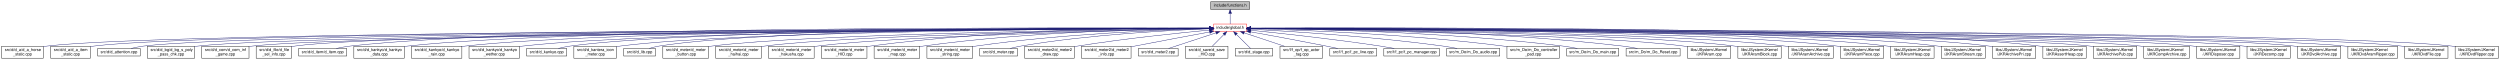
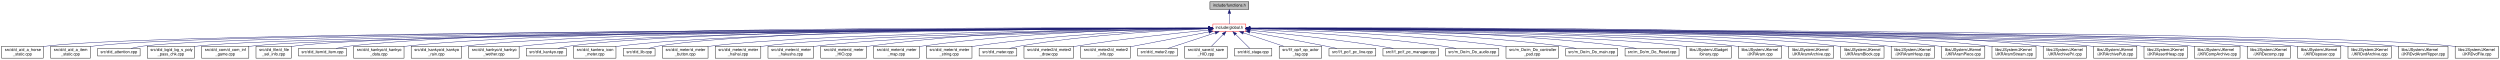
- <svg xmlns="http://www.w3.org/2000/svg" xmlns:xlink="http://www.w3.org/1999/xlink" width="6295pt" height="151pt" viewBox="0.00 0.00 6295.00 151.00">
+ <svg xmlns="http://www.w3.org/2000/svg" xmlns:xlink="http://www.w3.org/1999/xlink" width="6299pt" height="151pt" viewBox="0.00 0.00 6299.00 151.00">
  <g id="graph0" class="graph" transform="scale(1 1) rotate(0) translate(4 147)">
-     <polygon fill="white" stroke="transparent" points="-4,4 -4,-147 6291,-147 6291,4 -4,4" />
+     <polygon fill="white" stroke="transparent" points="-4,4 -4,-147 6295,-147 6295,4 -4,4" />
    <g id="node1" class="node">
      <g id="a_node1">
        <a xlink:title=" ">
          <polygon fill="#bfbfbf" stroke="black" points="3044.5,-123.5 3044.5,-142.5 3142.5,-142.5 3142.5,-123.5 3044.5,-123.5" />
          <text text-anchor="middle" x="3093.5" y="-130.5" font-family="Helvetica,sans-Serif" font-size="10.00">include/functions.h</text>
        </a>
      </g>
    </g>
    <g id="node2" class="node">
      <g id="a_node2">
        <a xlink:href="global_8h.html" target="_top" xlink:title=" ">
          <polygon fill="white" stroke="red" points="3052,-67.5 3052,-86.5 3135,-86.5 3135,-67.5 3052,-67.5" />
          <text text-anchor="middle" x="3093.5" y="-74.5" font-family="Helvetica,sans-Serif" font-size="10.00">include/global.h</text>
        </a>
      </g>
    </g>
    <g id="edge1" class="edge">
      <path fill="none" stroke="midnightblue" d="M3093.5,-112.8C3093.5,-103.91 3093.5,-93.78 3093.5,-86.75" />
      <polygon fill="midnightblue" stroke="midnightblue" points="3090,-113.08 3093.5,-123.08 3097,-113.08 3090,-113.08" />
    </g>
    <g id="node3" class="node">
      <g id="a_node3">
        <a xlink:href="d__a__horse__static_8cpp.html" target="_top" xlink:title=" ">
          <polygon fill="white" stroke="black" points="0,-0.5 0,-30.5 105,-30.5 105,-0.5 0,-0.5" />
          <text text-anchor="start" x="8" y="-18.5" font-family="Helvetica,sans-Serif" font-size="10.00">src/d/d_a/d_a_horse</text>
          <text text-anchor="middle" x="52.5" y="-7.5" font-family="Helvetica,sans-Serif" font-size="10.00">_static.cpp</text>
        </a>
      </g>
    </g>
    <g id="edge2" class="edge">
      <path fill="none" stroke="midnightblue" d="M3041.53,-75.89C2669.36,-74.99 415.78,-68.07 114.5,-31 111.43,-30.62 108.29,-30.15 105.13,-29.62" />
      <polygon fill="midnightblue" stroke="midnightblue" points="3041.73,-79.39 3051.73,-75.91 3041.74,-72.39 3041.73,-79.39" />
    </g>
    <g id="node4" class="node">
      <g id="a_node4">
        <a xlink:href="d__a__item__static_8cpp.html" target="_top" xlink:title=" ">
          <polygon fill="white" stroke="black" points="123.5,-0.5 123.5,-30.5 223.5,-30.5 223.5,-0.5 123.5,-0.5" />
          <text text-anchor="start" x="131.5" y="-18.5" font-family="Helvetica,sans-Serif" font-size="10.00">src/d/d_a/d_a_item</text>
          <text text-anchor="middle" x="173.5" y="-7.5" font-family="Helvetica,sans-Serif" font-size="10.00">_static.cpp</text>
        </a>
      </g>
    </g>
    <g id="edge3" class="edge">
      <path fill="none" stroke="midnightblue" d="M3041.6,-75.89C2678.21,-75.01 521.1,-68.25 232.5,-31 229.57,-30.62 226.58,-30.15 223.57,-29.62" />
      <polygon fill="midnightblue" stroke="midnightblue" points="3041.82,-79.39 3051.83,-75.91 3041.83,-72.39 3041.82,-79.39" />
    </g>
    <g id="node5" class="node">
      <g id="a_node5">
        <a xlink:href="d__attention_8cpp.html" target="_top" xlink:title=" ">
          <polygon fill="white" stroke="black" points="242,-6 242,-25 349,-25 349,-6 242,-6" />
          <text text-anchor="middle" x="295.5" y="-13" font-family="Helvetica,sans-Serif" font-size="10.00">src/d/d_attention.cpp</text>
        </a>
      </g>
    </g>
    <g id="edge4" class="edge">
      <path fill="none" stroke="midnightblue" d="M3041.67,-75.81C2687.75,-74.45 633.1,-65.1 357.5,-31 347.19,-29.72 336.09,-27.43 326.17,-25.04" />
      <polygon fill="midnightblue" stroke="midnightblue" points="3041.86,-79.31 3051.88,-75.85 3041.89,-72.31 3041.86,-79.31" />
    </g>
    <g id="node6" class="node">
      <g id="a_node6">
        <a xlink:href="d__bg__s__poly__pass__chk_8cpp.html" target="_top" xlink:title=" ">
          <polygon fill="white" stroke="black" points="367,-0.5 367,-30.5 486,-30.5 486,-0.5 367,-0.5" />
          <text text-anchor="start" x="375" y="-18.5" font-family="Helvetica,sans-Serif" font-size="10.00">src/d/d_bg/d_bg_s_poly</text>
          <text text-anchor="middle" x="426.5" y="-7.5" font-family="Helvetica,sans-Serif" font-size="10.00">_pass_chk.cpp</text>
        </a>
      </g>
    </g>
    <g id="edge5" class="edge">
      <path fill="none" stroke="midnightblue" d="M3041.59,-75.7C2697.88,-73.66 755.91,-60.85 494.5,-31 491.74,-30.69 488.93,-30.31 486.1,-29.89" />
      <polygon fill="midnightblue" stroke="midnightblue" points="3041.73,-79.2 3051.75,-75.76 3041.77,-72.2 3041.73,-79.2" />
    </g>
    <g id="node7" class="node">
      <g id="a_node7">
        <a xlink:href="d__com__inf__game_8cpp.html" target="_top" xlink:title=" ">
          <polygon fill="white" stroke="black" points="504,-0.5 504,-30.5 623,-30.5 623,-0.5 504,-0.5" />
          <text text-anchor="start" x="512" y="-18.5" font-family="Helvetica,sans-Serif" font-size="10.00">src/d/d_com/d_com_inf</text>
          <text text-anchor="middle" x="563.5" y="-7.5" font-family="Helvetica,sans-Serif" font-size="10.00">_game.cpp</text>
        </a>
      </g>
    </g>
    <g id="edge6" class="edge">
      <path fill="none" stroke="midnightblue" d="M3041.21,-75.65C2707.18,-73.31 878.34,-59.31 631.5,-31 628.74,-30.68 625.93,-30.31 623.1,-29.88" />
      <polygon fill="midnightblue" stroke="midnightblue" points="3041.53,-79.15 3051.55,-75.72 3041.58,-72.15 3041.53,-79.15" />
    </g>
    <g id="node8" class="node">
      <g id="a_node8">
        <a xlink:href="d__file__sel__info_8cpp.html" target="_top" xlink:title=" ">
          <polygon fill="white" stroke="black" points="641,-0.5 641,-30.5 730,-30.5 730,-0.5 641,-0.5" />
          <text text-anchor="start" x="649" y="-18.5" font-family="Helvetica,sans-Serif" font-size="10.00">src/d/d_file/d_file</text>
          <text text-anchor="middle" x="685.5" y="-7.5" font-family="Helvetica,sans-Serif" font-size="10.00">_sel_info.cpp</text>
        </a>
      </g>
    </g>
    <g id="edge7" class="edge">
      <path fill="none" stroke="midnightblue" d="M3041.91,-75.78C2718.22,-74.31 973.36,-64.83 738.5,-31 735.76,-30.61 732.96,-30.11 730.15,-29.55" />
      <polygon fill="midnightblue" stroke="midnightblue" points="3041.94,-79.28 3051.95,-75.83 3041.97,-72.28 3041.94,-79.28" />
    </g>
    <g id="node9" class="node">
      <g id="a_node9">
        <a xlink:href="d__item_8cpp.html" target="_top" xlink:title=" ">
          <polygon fill="white" stroke="black" points="748,-6 748,-25 869,-25 869,-6 748,-6" />
          <text text-anchor="middle" x="808.5" y="-13" font-family="Helvetica,sans-Serif" font-size="10.00">src/d/d_item/d_item.cpp</text>
        </a>
      </g>
    </g>
    <g id="edge8" class="edge">
      <path fill="none" stroke="midnightblue" d="M3041.43,-76.26C2749.77,-77.54 1316.28,-81.11 877.5,-31 866.07,-29.69 853.73,-27.39 842.69,-25" />
      <polygon fill="midnightblue" stroke="midnightblue" points="3041.73,-79.76 3051.71,-76.22 3041.7,-72.76 3041.73,-79.76" />
    </g>
    <g id="node10" class="node">
      <g id="a_node10">
        <a xlink:href="d__kankyo__data_8cpp.html" target="_top" xlink:title=" ">
          <polygon fill="white" stroke="black" points="887,-0.5 887,-30.5 1014,-30.5 1014,-0.5 887,-0.5" />
          <text text-anchor="start" x="895" y="-18.5" font-family="Helvetica,sans-Serif" font-size="10.00">src/d/d_kankyo/d_kankyo</text>
          <text text-anchor="middle" x="950.5" y="-7.5" font-family="Helvetica,sans-Serif" font-size="10.00">_data.cpp</text>
        </a>
      </g>
    </g>
    <g id="edge9" class="edge">
      <path fill="none" stroke="midnightblue" d="M3041.3,-76.12C2760.91,-76.56 1431,-76.21 1022.5,-31 1019.71,-30.69 1016.87,-30.33 1014.01,-29.92" />
      <polygon fill="midnightblue" stroke="midnightblue" points="3041.6,-79.62 3051.59,-76.1 3041.59,-72.62 3041.6,-79.62" />
    </g>
    <g id="node11" class="node">
      <g id="a_node11">
        <a xlink:href="d__kankyo__rain_8cpp.html" target="_top" xlink:title=" ">
          <polygon fill="white" stroke="black" points="1032,-0.5 1032,-30.5 1159,-30.5 1159,-0.5 1032,-0.5" />
          <text text-anchor="start" x="1040" y="-18.5" font-family="Helvetica,sans-Serif" font-size="10.00">src/d/d_kankyo/d_kankyo</text>
          <text text-anchor="middle" x="1095.5" y="-7.5" font-family="Helvetica,sans-Serif" font-size="10.00">_rain.cpp</text>
        </a>
      </g>
    </g>
    <g id="edge10" class="edge">
      <path fill="none" stroke="midnightblue" d="M3041.56,-76.02C2773.64,-75.93 1545.75,-73.18 1167.5,-31 1164.71,-30.69 1161.87,-30.32 1159.01,-29.92" />
      <polygon fill="midnightblue" stroke="midnightblue" points="3041.78,-79.52 3051.78,-76.02 3041.78,-72.52 3041.78,-79.52" />
    </g>
    <g id="node12" class="node">
      <g id="a_node12">
        <a xlink:href="d__kankyo__wether_8cpp.html" target="_top" xlink:title=" ">
          <polygon fill="white" stroke="black" points="1177,-0.5 1177,-30.5 1304,-30.5 1304,-0.5 1177,-0.5" />
          <text text-anchor="start" x="1185" y="-18.5" font-family="Helvetica,sans-Serif" font-size="10.00">src/d/d_kankyo/d_kankyo</text>
          <text text-anchor="middle" x="1240.5" y="-7.5" font-family="Helvetica,sans-Serif" font-size="10.00">_wether.cpp</text>
        </a>
      </g>
    </g>
    <g id="edge11" class="edge">
      <path fill="none" stroke="midnightblue" d="M3041.82,-75.9C2786.77,-75.25 1660.57,-70.15 1312.5,-31 1309.71,-30.69 1306.87,-30.32 1304.01,-29.91" />
      <polygon fill="midnightblue" stroke="midnightblue" points="3041.91,-79.4 3051.92,-75.93 3041.93,-72.4 3041.91,-79.4" />
    </g>
    <g id="node13" class="node">
      <g id="a_node13">
        <a xlink:href="d__kankyo_8cpp.html" target="_top" xlink:title=" ">
          <polygon fill="white" stroke="black" points="1322,-6 1322,-25 1423,-25 1423,-6 1322,-6" />
          <text text-anchor="middle" x="1372.5" y="-13" font-family="Helvetica,sans-Serif" font-size="10.00">src/d/d_kankyo.cpp</text>
        </a>
      </g>
    </g>
    <g id="edge12" class="edge">
      <path fill="none" stroke="midnightblue" d="M3041.72,-76.09C2796.88,-76.28 1753.87,-74.47 1431.5,-31 1421.78,-29.69 1411.33,-27.42 1401.97,-25.06" />
      <polygon fill="midnightblue" stroke="midnightblue" points="3041.77,-79.59 3051.77,-76.08 3041.76,-72.59 3041.77,-79.59" />
    </g>
    <g id="node14" class="node">
      <g id="a_node14">
        <a xlink:href="d__kantera__icon__meter_8cpp.html" target="_top" xlink:title=" ">
          <polygon fill="white" stroke="black" points="1441,-0.5 1441,-30.5 1548,-30.5 1548,-0.5 1441,-0.5" />
          <text text-anchor="start" x="1449" y="-18.5" font-family="Helvetica,sans-Serif" font-size="10.00">src/d/d_kantera_icon</text>
          <text text-anchor="middle" x="1494.5" y="-7.5" font-family="Helvetica,sans-Serif" font-size="10.00">_meter.cpp</text>
        </a>
      </g>
    </g>
    <g id="edge13" class="edge">
      <path fill="none" stroke="midnightblue" d="M3041.57,-75.85C2808.07,-74.97 1853.93,-69.08 1557.5,-31 1554.49,-30.61 1551.42,-30.15 1548.33,-29.62" />
      <polygon fill="midnightblue" stroke="midnightblue" points="3041.81,-79.35 3051.82,-75.89 3041.83,-72.35 3041.81,-79.35" />
    </g>
    <g id="node15" class="node">
      <g id="a_node15">
        <a xlink:href="d__lib_8cpp.html" target="_top" xlink:title=" ">
          <polygon fill="white" stroke="black" points="1566.5,-6 1566.5,-25 1646.5,-25 1646.5,-6 1566.5,-6" />
          <text text-anchor="middle" x="1606.5" y="-13" font-family="Helvetica,sans-Serif" font-size="10.00">src/d/d_lib.cpp</text>
        </a>
      </g>
    </g>
    <g id="edge14" class="edge">
      <path fill="none" stroke="midnightblue" d="M3041.56,-76.15C2817.24,-76.55 1930.42,-75.22 1655.5,-31 1647.35,-29.69 1638.66,-27.42 1630.89,-25.06" />
      <polygon fill="midnightblue" stroke="midnightblue" points="3041.75,-79.65 3051.74,-76.13 3041.73,-72.65 3041.75,-79.65" />
    </g>
    <g id="node16" class="node">
      <g id="a_node16">
        <a xlink:href="d__meter__button_8cpp.html" target="_top" xlink:title=" ">
          <polygon fill="white" stroke="black" points="1665,-0.5 1665,-30.5 1780,-30.5 1780,-0.5 1665,-0.5" />
          <text text-anchor="start" x="1673" y="-18.5" font-family="Helvetica,sans-Serif" font-size="10.00">src/d/d_meter/d_meter</text>
          <text text-anchor="middle" x="1722.5" y="-7.5" font-family="Helvetica,sans-Serif" font-size="10.00">_button.cpp</text>
        </a>
      </g>
    </g>
    <g id="edge15" class="edge">
      <path fill="none" stroke="midnightblue" d="M3041.69,-75.47C2830.91,-73.13 2037.33,-62.36 1788.5,-31 1785.82,-30.66 1783.09,-30.27 1780.34,-29.83" />
      <polygon fill="midnightblue" stroke="midnightblue" points="3041.82,-78.97 3051.86,-75.58 3041.9,-71.97 3041.82,-78.97" />
    </g>
    <g id="node17" class="node">
      <g id="a_node17">
        <a xlink:href="d__meter__haihai_8cpp.html" target="_top" xlink:title=" ">
          <polygon fill="white" stroke="black" points="1798,-0.5 1798,-30.5 1913,-30.5 1913,-0.5 1798,-0.5" />
          <text text-anchor="start" x="1806" y="-18.5" font-family="Helvetica,sans-Serif" font-size="10.00">src/d/d_meter/d_meter</text>
          <text text-anchor="middle" x="1855.5" y="-7.5" font-family="Helvetica,sans-Serif" font-size="10.00">_haihai.cpp</text>
        </a>
      </g>
    </g>
    <g id="edge16" class="edge">
      <path fill="none" stroke="midnightblue" d="M3041.87,-75.24C2845.21,-72.15 2142.99,-59.35 1921.5,-31 1918.82,-30.66 1916.1,-30.26 1913.35,-29.82" />
      <polygon fill="midnightblue" stroke="midnightblue" points="3041.88,-78.74 3051.93,-75.4 3041.99,-71.74 3041.88,-78.74" />
    </g>
    <g id="node18" class="node">
      <g id="a_node18">
        <a xlink:href="d__meter__hakusha_8cpp.html" target="_top" xlink:title=" ">
          <polygon fill="white" stroke="black" points="1931,-0.5 1931,-30.5 2046,-30.5 2046,-0.5 1931,-0.5" />
          <text text-anchor="start" x="1939" y="-18.5" font-family="Helvetica,sans-Serif" font-size="10.00">src/d/d_meter/d_meter</text>
          <text text-anchor="middle" x="1988.5" y="-7.5" font-family="Helvetica,sans-Serif" font-size="10.00">_hakusha.cpp</text>
        </a>
      </g>
    </g>
    <g id="edge17" class="edge">
      <path fill="none" stroke="midnightblue" d="M3041.81,-74.95C2859.75,-71.05 2248.67,-56.34 2054.5,-31 2051.82,-30.65 2049.1,-30.25 2046.35,-29.8" />
      <polygon fill="midnightblue" stroke="midnightblue" points="3041.85,-78.45 3051.93,-75.16 3042,-71.45 3041.85,-78.45" />
    </g>
    <g id="node19" class="node">
      <g id="a_node19">
        <a xlink:href="d__meter__HIO_8cpp.html" target="_top" xlink:title=" ">
          <polygon fill="white" stroke="black" points="2064,-0.5 2064,-30.5 2179,-30.5 2179,-0.5 2064,-0.5" />
          <text text-anchor="start" x="2072" y="-18.5" font-family="Helvetica,sans-Serif" font-size="10.00">src/d/d_meter/d_meter</text>
          <text text-anchor="middle" x="2121.5" y="-7.5" font-family="Helvetica,sans-Serif" font-size="10.00">_HIO.cpp</text>
        </a>
      </g>
    </g>
    <g id="edge18" class="edge">
      <path fill="none" stroke="midnightblue" d="M3041.37,-76.44C2902.11,-76.95 2510.02,-74.13 2187.5,-31 2184.83,-30.64 2182.1,-30.23 2179.35,-29.78" />
      <polygon fill="midnightblue" stroke="midnightblue" points="3041.75,-79.94 3051.74,-76.39 3041.72,-72.94 3041.75,-79.94" />
    </g>
    <g id="node20" class="node">
      <g id="a_node20">
        <a xlink:href="d__meter__map_8cpp.html" target="_top" xlink:title=" ">
          <polygon fill="white" stroke="black" points="2197,-0.5 2197,-30.5 2312,-30.5 2312,-0.5 2197,-0.5" />
          <text text-anchor="start" x="2205" y="-18.5" font-family="Helvetica,sans-Serif" font-size="10.00">src/d/d_meter/d_meter</text>
          <text text-anchor="middle" x="2254.5" y="-7.5" font-family="Helvetica,sans-Serif" font-size="10.00">_map.cpp</text>
        </a>
      </g>
    </g>
    <g id="edge19" class="edge">
      <path fill="none" stroke="midnightblue" d="M3041.76,-75.8C2917.06,-74.72 2590.23,-68.24 2320.5,-31 2317.83,-30.63 2315.1,-30.21 2312.35,-29.75" />
      <polygon fill="midnightblue" stroke="midnightblue" points="3041.77,-79.3 3051.8,-75.88 3041.82,-72.3 3041.77,-79.3" />
    </g>
    <g id="node21" class="node">
      <g id="a_node21">
        <a xlink:href="d__meter__string_8cpp.html" target="_top" xlink:title=" ">
          <polygon fill="white" stroke="black" points="2330,-0.5 2330,-30.5 2445,-30.5 2445,-0.5 2330,-0.5" />
          <text text-anchor="start" x="2338" y="-18.5" font-family="Helvetica,sans-Serif" font-size="10.00">src/d/d_meter/d_meter</text>
          <text text-anchor="middle" x="2387.5" y="-7.5" font-family="Helvetica,sans-Serif" font-size="10.00">_string.cpp</text>
        </a>
      </g>
    </g>
    <g id="edge20" class="edge">
      <path fill="none" stroke="midnightblue" d="M3041.63,-74.92C2932.33,-72.08 2670.57,-62.31 2453.5,-31 2450.71,-30.6 2447.87,-30.14 2445,-29.65" />
      <polygon fill="midnightblue" stroke="midnightblue" points="3041.63,-78.42 3051.72,-75.17 3041.81,-71.42 3041.63,-78.42" />
    </g>
    <g id="node22" class="node">
      <g id="a_node22">
        <a xlink:href="d__meter_8cpp.html" target="_top" xlink:title=" ">
          <polygon fill="white" stroke="black" points="2463,-6 2463,-25 2558,-25 2558,-6 2463,-6" />
          <text text-anchor="middle" x="2510.5" y="-13" font-family="Helvetica,sans-Serif" font-size="10.00">src/d/d_meter.cpp</text>
        </a>
      </g>
    </g>
    <g id="edge21" class="edge">
      <path fill="none" stroke="midnightblue" d="M3041.68,-74.46C2946.79,-71.01 2739.02,-60.49 2566.5,-31 2557.69,-29.49 2548.24,-27.28 2539.65,-25.04" />
      <polygon fill="midnightblue" stroke="midnightblue" points="3041.75,-77.97 3051.86,-74.82 3041.99,-70.97 3041.75,-77.97" />
    </g>
    <g id="node23" class="node">
      <g id="a_node23">
        <a xlink:href="d__meter2__draw_8cpp.html" target="_top" xlink:title=" ">
          <polygon fill="white" stroke="black" points="2576,-0.5 2576,-30.5 2701,-30.5 2701,-0.5 2576,-0.5" />
          <text text-anchor="start" x="2584" y="-18.5" font-family="Helvetica,sans-Serif" font-size="10.00">src/d/d_meter2/d_meter2</text>
          <text text-anchor="middle" x="2638.5" y="-7.5" font-family="Helvetica,sans-Serif" font-size="10.00">_draw.cpp</text>
        </a>
      </g>
    </g>
    <g id="edge22" class="edge">
      <path fill="none" stroke="midnightblue" d="M3041.88,-71.35C2967.98,-64.38 2827.87,-49.99 2709.5,-31 2706.77,-30.56 2703.98,-30.09 2701.17,-29.6" />
      <polygon fill="midnightblue" stroke="midnightblue" points="3041.58,-74.84 3051.86,-72.29 3042.23,-67.87 3041.58,-74.84" />
    </g>
    <g id="node24" class="node">
      <g id="a_node24">
        <a xlink:href="d__meter2__info_8cpp.html" target="_top" xlink:title=" ">
          <polygon fill="white" stroke="black" points="2719,-0.5 2719,-30.5 2844,-30.5 2844,-0.5 2719,-0.5" />
          <text text-anchor="start" x="2727" y="-18.5" font-family="Helvetica,sans-Serif" font-size="10.00">src/d/d_meter2/d_meter2</text>
          <text text-anchor="middle" x="2781.5" y="-7.5" font-family="Helvetica,sans-Serif" font-size="10.00">_info.cpp</text>
        </a>
      </g>
    </g>
    <g id="edge23" class="edge">
      <path fill="none" stroke="midnightblue" d="M3041.88,-66.53C2993.25,-57.56 2918.38,-43.61 2853.5,-31 2850.5,-30.42 2847.42,-29.81 2844.32,-29.2" />
      <polygon fill="midnightblue" stroke="midnightblue" points="3041.38,-69.99 3051.84,-68.36 3042.65,-63.11 3041.38,-69.99" />
    </g>
    <g id="node25" class="node">
      <g id="a_node25">
        <a xlink:href="d__meter2_8cpp.html" target="_top" xlink:title=" ">
          <polygon fill="white" stroke="black" points="2862.5,-6 2862.5,-25 2962.5,-25 2962.5,-6 2862.5,-6" />
          <text text-anchor="middle" x="2912.5" y="-13" font-family="Helvetica,sans-Serif" font-size="10.00">src/d/d_meter2.cpp</text>
        </a>
      </g>
    </g>
    <g id="edge24" class="edge">
      <path fill="none" stroke="midnightblue" d="M3057.7,-64.23C3022.52,-52.67 2969.68,-35.3 2938.38,-25.01" />
      <polygon fill="midnightblue" stroke="midnightblue" points="3056.97,-67.68 3067.57,-67.48 3059.16,-61.03 3056.97,-67.68" />
    </g>
    <g id="node26" class="node">
      <g id="a_node26">
        <a xlink:href="d__save__HIO_8cpp.html" target="_top" xlink:title=" ">
          <polygon fill="white" stroke="black" points="2981,-0.5 2981,-30.5 3088,-30.5 3088,-0.5 2981,-0.5" />
          <text text-anchor="start" x="2989" y="-18.5" font-family="Helvetica,sans-Serif" font-size="10.00">src/d/d_save/d_save</text>
          <text text-anchor="middle" x="3034.5" y="-7.5" font-family="Helvetica,sans-Serif" font-size="10.00">_HIO.cpp</text>
        </a>
      </g>
    </g>
    <g id="edge25" class="edge">
      <path fill="none" stroke="midnightblue" d="M3078,-60.37C3068.82,-51.11 3057.29,-39.48 3048.41,-30.52" />
      <polygon fill="midnightblue" stroke="midnightblue" points="3075.52,-62.84 3085.05,-67.48 3080.49,-57.91 3075.52,-62.84" />
    </g>
    <g id="node27" class="node">
      <g id="a_node27">
        <a xlink:href="d__stage_8cpp.html" target="_top" xlink:title=" ">
          <polygon fill="white" stroke="black" points="3106.5,-6 3106.5,-25 3200.5,-25 3200.5,-6 3106.5,-6" />
          <text text-anchor="middle" x="3153.5" y="-13" font-family="Helvetica,sans-Serif" font-size="10.00">src/d/d_stage.cpp</text>
        </a>
      </g>
    </g>
    <g id="edge26" class="edge">
      <path fill="none" stroke="midnightblue" d="M3109.31,-60.32C3120.71,-49.02 3135.66,-34.19 3144.92,-25.01" />
      <polygon fill="midnightblue" stroke="midnightblue" points="3106.73,-57.95 3102.1,-67.48 3111.66,-62.92 3106.73,-57.95" />
    </g>
    <g id="node28" class="node">
      <g id="a_node28">
        <a xlink:href="f__op__actor__tag_8cpp.html" target="_top" xlink:title=" ">
          <polygon fill="white" stroke="black" points="3219,-0.5 3219,-30.5 3326,-30.5 3326,-0.5 3219,-0.5" />
          <text text-anchor="start" x="3227" y="-18.5" font-family="Helvetica,sans-Serif" font-size="10.00">src/f/f_op/f_op_actor</text>
          <text text-anchor="middle" x="3272.5" y="-7.5" font-family="Helvetica,sans-Serif" font-size="10.00">_tag.cpp</text>
        </a>
      </g>
    </g>
    <g id="edge27" class="edge">
      <path fill="none" stroke="midnightblue" d="M3128.91,-64.23C3158.06,-54.54 3199.45,-40.78 3230.31,-30.52" />
      <polygon fill="midnightblue" stroke="midnightblue" points="3127.53,-61 3119.15,-67.48 3129.74,-67.64 3127.53,-61" />
    </g>
    <g id="node29" class="node">
      <g id="a_node29">
        <a xlink:href="f__pc__line_8cpp.html" target="_top" xlink:title=" ">
          <polygon fill="white" stroke="black" points="3344.5,-6 3344.5,-25 3462.5,-25 3462.5,-6 3344.5,-6" />
          <text text-anchor="middle" x="3403.5" y="-13" font-family="Helvetica,sans-Serif" font-size="10.00">src/f/f_pc/f_pc_line.cpp</text>
        </a>
      </g>
    </g>
    <g id="edge28" class="edge">
      <path fill="none" stroke="midnightblue" d="M3145.15,-66.8C3194.2,-57.97 3269.97,-44.08 3335.5,-31 3344.85,-29.13 3354.91,-27.04 3364.34,-25.03" />
      <polygon fill="midnightblue" stroke="midnightblue" points="3144.32,-63.39 3135.1,-68.61 3145.56,-70.28 3144.32,-63.39" />
    </g>
    <g id="node30" class="node">
      <g id="a_node30">
        <a xlink:href="f__pc__manager_8cpp.html" target="_top" xlink:title=" ">
          <polygon fill="white" stroke="black" points="3480.5,-6 3480.5,-25 3620.5,-25 3620.5,-6 3480.5,-6" />
          <text text-anchor="middle" x="3550.5" y="-13" font-family="Helvetica,sans-Serif" font-size="10.00">src/f/f_pc/f_pc_manager.cpp</text>
        </a>
      </g>
    </g>
    <g id="edge29" class="edge">
      <path fill="none" stroke="midnightblue" d="M3145.29,-70.88C3218.25,-63.43 3355.34,-48.56 3471.5,-31 3482.94,-29.27 3495.27,-27.14 3506.71,-25.05" />
      <polygon fill="midnightblue" stroke="midnightblue" points="3144.6,-67.43 3135.01,-71.92 3145.31,-74.4 3144.6,-67.43" />
    </g>
    <g id="node31" class="node">
      <g id="a_node31">
        <a xlink:href="m__Do__audio_8cpp.html" target="_top" xlink:title=" ">
          <polygon fill="white" stroke="black" points="3638.5,-6 3638.5,-25 3772.5,-25 3772.5,-6 3638.5,-6" />
          <text text-anchor="middle" x="3705.5" y="-13" font-family="Helvetica,sans-Serif" font-size="10.00">src/m_Do/m_Do_audio.cpp</text>
        </a>
      </g>
    </g>
    <g id="edge30" class="edge">
      <path fill="none" stroke="midnightblue" d="M3145.02,-73.47C3240.78,-68.38 3452.53,-55.24 3629.5,-31 3641.08,-29.41 3653.56,-27.23 3665,-25.04" />
      <polygon fill="midnightblue" stroke="midnightblue" points="3144.82,-69.98 3135.02,-74 3145.19,-76.97 3144.82,-69.98" />
    </g>
    <g id="node32" class="node">
      <g id="a_node32">
        <a xlink:href="m__Do__controller__pad_8cpp.html" target="_top" xlink:title=" ">
          <polygon fill="white" stroke="black" points="3790.5,-0.5 3790.5,-30.5 3922.5,-30.5 3922.5,-0.5 3790.5,-0.5" />
          <text text-anchor="start" x="3798.5" y="-18.5" font-family="Helvetica,sans-Serif" font-size="10.00">src/m_Do/m_Do_controller</text>
          <text text-anchor="middle" x="3856.5" y="-7.5" font-family="Helvetica,sans-Serif" font-size="10.00">_pad.cpp</text>
        </a>
      </g>
    </g>
    <g id="edge31" class="edge">
      <path fill="none" stroke="midnightblue" d="M3145.44,-74.83C3260.46,-71.75 3545.21,-61.45 3781.5,-31 3784.39,-30.63 3787.34,-30.21 3790.32,-29.76" />
      <polygon fill="midnightblue" stroke="midnightblue" points="3145.07,-71.34 3135.17,-75.1 3145.25,-78.34 3145.07,-71.34" />
    </g>
    <g id="node33" class="node">
      <g id="a_node33">
        <a xlink:href="m__Do__main_8cpp.html" target="_top" xlink:title=" ">
          <polygon fill="white" stroke="black" points="3941,-6 3941,-25 4072,-25 4072,-6 3941,-6" />
          <text text-anchor="middle" x="4006.5" y="-13" font-family="Helvetica,sans-Serif" font-size="10.00">src/m_Do/m_Do_main.cpp</text>
        </a>
      </g>
    </g>
    <g id="edge32" class="edge">
      <path fill="none" stroke="midnightblue" d="M3145.29,-75.69C3277.05,-74.36 3635.48,-67.39 3931.5,-31 3943.35,-29.54 3956.13,-27.32 3967.73,-25.05" />
      <polygon fill="midnightblue" stroke="midnightblue" points="3145.06,-72.19 3135.09,-75.78 3145.13,-79.19 3145.06,-72.19" />
    </g>
    <g id="node34" class="node">
      <g id="a_node34">
        <a xlink:href="m__Do__Reset_8cpp.html" target="_top" xlink:title=" ">
          <polygon fill="white" stroke="black" points="4090.5,-6 4090.5,-25 4226.5,-25 4226.5,-6 4090.5,-6" />
          <text text-anchor="middle" x="4158.5" y="-13" font-family="Helvetica,sans-Serif" font-size="10.00">src/m_Do/m_Do_Reset.cpp</text>
        </a>
      </g>
    </g>
    <g id="edge33" class="edge">
      <path fill="none" stroke="midnightblue" d="M3145.17,-76.2C3292.16,-76.22 3725.07,-72.47 4081.5,-31 4093.8,-29.57 4107.08,-27.32 4119.1,-25.02" />
      <polygon fill="midnightblue" stroke="midnightblue" points="3145.08,-72.7 3135.08,-76.19 3145.08,-79.7 3145.08,-72.7" />
    </g>
    <g id="node35" class="node">
      <g id="a_node35">
-         <a xlink:href="JKRAram_8cpp.html" target="_top" xlink:title=" ">
-           <polygon fill="white" stroke="black" points="4245,-0.5 4245,-30.5 4354,-30.5 4354,-0.5 4245,-0.5" />
-           <text text-anchor="start" x="4253" y="-18.5" font-family="Helvetica,sans-Serif" font-size="10.00">libs/JSystem/JKernel</text>
-           <text text-anchor="middle" x="4299.5" y="-7.5" font-family="Helvetica,sans-Serif" font-size="10.00">/JKRAram.cpp</text>
+         <a xlink:href="binary_8cpp.html" target="_top" xlink:title=" ">
+           <polygon fill="white" stroke="black" points="4245,-0.5 4245,-30.5 4358,-30.5 4358,-0.5 4245,-0.5" />
+           <text text-anchor="start" x="4253" y="-18.5" font-family="Helvetica,sans-Serif" font-size="10.00">libs/JSystem/JGadget</text>
+           <text text-anchor="middle" x="4301.5" y="-7.5" font-family="Helvetica,sans-Serif" font-size="10.00">/binary.cpp</text>
        </a>
      </g>
    </g>
    <g id="edge34" class="edge">
-       <path fill="none" stroke="midnightblue" d="M3145.4,-75.22C3339.2,-72.11 4020.37,-59.37 4235.5,-31 4238.55,-30.6 4241.67,-30.12 4244.81,-29.58" />
-       <polygon fill="midnightblue" stroke="midnightblue" points="3145.15,-71.72 3135.2,-75.38 3145.26,-78.72 3145.15,-71.72" />
+       <path fill="none" stroke="midnightblue" d="M3145.39,-75.18C3339.17,-71.9 4020.27,-58.66 4235.5,-31 4238.53,-30.61 4241.62,-30.15 4244.73,-29.64" />
+       <polygon fill="midnightblue" stroke="midnightblue" points="3145.14,-71.68 3135.2,-75.35 3145.26,-78.68 3145.14,-71.68" />
    </g>
    <g id="node36" class="node">
      <g id="a_node36">
-         <a xlink:href="JKRAramBlock_8cpp.html" target="_top" xlink:title=" ">
-           <polygon fill="white" stroke="black" points="4372,-0.5 4372,-30.5 4481,-30.5 4481,-0.5 4372,-0.5" />
-           <text text-anchor="start" x="4380" y="-18.5" font-family="Helvetica,sans-Serif" font-size="10.00">libs/JSystem/JKernel</text>
-           <text text-anchor="middle" x="4426.5" y="-7.5" font-family="Helvetica,sans-Serif" font-size="10.00">/JKRAramBlock.cpp</text>
+         <a xlink:href="JKRAram_8cpp.html" target="_top" xlink:title=" ">
+           <polygon fill="white" stroke="black" points="4376,-0.5 4376,-30.5 4485,-30.5 4485,-0.5 4376,-0.5" />
+           <text text-anchor="start" x="4384" y="-18.5" font-family="Helvetica,sans-Serif" font-size="10.00">libs/JSystem/JKernel</text>
+           <text text-anchor="middle" x="4430.5" y="-7.5" font-family="Helvetica,sans-Serif" font-size="10.00">/JKRAram.cpp</text>
        </a>
      </g>
    </g>
    <g id="edge35" class="edge">
-       <path fill="none" stroke="midnightblue" d="M3145.31,-75.48C3352.52,-73.21 4122.04,-62.77 4363.5,-31 4366.28,-30.63 4369.12,-30.2 4371.98,-29.72" />
-       <polygon fill="midnightblue" stroke="midnightblue" points="3145.26,-71.98 3135.3,-75.59 3145.34,-78.98 3145.26,-71.98" />
+       <path fill="none" stroke="midnightblue" d="M3145.13,-75.49C3352.47,-73.25 4125.15,-62.87 4367.5,-31 4370.28,-30.63 4373.12,-30.2 4375.98,-29.72" />
+       <polygon fill="midnightblue" stroke="midnightblue" points="3145.07,-71.99 3135.11,-75.6 3145.15,-78.99 3145.07,-71.99" />
    </g>
    <g id="node37" class="node">
      <g id="a_node37">
        <a xlink:href="JKRAramArchive_8cpp.html" target="_top" xlink:title=" ">
-           <polygon fill="white" stroke="black" points="4499,-0.5 4499,-30.5 4612,-30.5 4612,-0.5 4499,-0.5" />
-           <text text-anchor="start" x="4507" y="-18.5" font-family="Helvetica,sans-Serif" font-size="10.00">libs/JSystem/JKernel</text>
-           <text text-anchor="middle" x="4555.5" y="-7.5" font-family="Helvetica,sans-Serif" font-size="10.00">/JKRAramArchive.cpp</text>
+           <polygon fill="white" stroke="black" points="4503,-0.5 4503,-30.5 4616,-30.5 4616,-0.5 4503,-0.5" />
+           <text text-anchor="start" x="4511" y="-18.5" font-family="Helvetica,sans-Serif" font-size="10.00">libs/JSystem/JKernel</text>
+           <text text-anchor="middle" x="4559.5" y="-7.5" font-family="Helvetica,sans-Serif" font-size="10.00">/JKRAramArchive.cpp</text>
        </a>
      </g>
    </g>
    <g id="edge36" class="edge">
-       <path fill="none" stroke="midnightblue" d="M3145.3,-75.63C3365.25,-73.86 4222.7,-64.88 4490.5,-31 4493.25,-30.65 4496.06,-30.24 4498.89,-29.78" />
-       <polygon fill="midnightblue" stroke="midnightblue" points="3144.99,-72.13 3135.01,-75.71 3145.04,-79.13 3144.99,-72.13" />
+       <path fill="none" stroke="midnightblue" d="M3145.45,-75.63C3366.03,-73.88 4225.93,-64.96 4494.5,-31 4497.25,-30.65 4500.06,-30.24 4502.89,-29.78" />
+       <polygon fill="midnightblue" stroke="midnightblue" points="3145.11,-72.14 3135.13,-75.71 3145.16,-79.14 3145.11,-72.14" />
    </g>
    <g id="node38" class="node">
      <g id="a_node38">
-         <a xlink:href="JKRAramPiece_8cpp.html" target="_top" xlink:title=" ">
-           <polygon fill="white" stroke="black" points="4630,-0.5 4630,-30.5 4739,-30.5 4739,-0.5 4630,-0.5" />
-           <text text-anchor="start" x="4638" y="-18.5" font-family="Helvetica,sans-Serif" font-size="10.00">libs/JSystem/JKernel</text>
-           <text text-anchor="middle" x="4684.5" y="-7.5" font-family="Helvetica,sans-Serif" font-size="10.00">/JKRAramPiece.cpp</text>
+         <a xlink:href="JKRAramBlock_8cpp.html" target="_top" xlink:title=" ">
+           <polygon fill="white" stroke="black" points="4634,-0.5 4634,-30.5 4743,-30.5 4743,-0.5 4634,-0.5" />
+           <text text-anchor="start" x="4642" y="-18.5" font-family="Helvetica,sans-Serif" font-size="10.00">libs/JSystem/JKernel</text>
+           <text text-anchor="middle" x="4688.5" y="-7.5" font-family="Helvetica,sans-Serif" font-size="10.00">/JKRAramBlock.cpp</text>
        </a>
      </g>
    </g>
    <g id="edge37" class="edge">
-       <path fill="none" stroke="midnightblue" d="M3145.54,-75.84C3378.49,-74.92 4326.77,-68.88 4621.5,-31 4624.28,-30.64 4627.12,-30.22 4629.98,-29.74" />
-       <polygon fill="midnightblue" stroke="midnightblue" points="3145.3,-72.34 3135.32,-75.88 3145.33,-79.34 3145.3,-72.34" />
+       <path fill="none" stroke="midnightblue" d="M3145.3,-75.85C3378.19,-74.95 4329.84,-68.99 4625.5,-31 4628.28,-30.64 4631.12,-30.22 4633.98,-29.74" />
+       <polygon fill="midnightblue" stroke="midnightblue" points="3145.06,-72.35 3135.07,-75.89 3145.09,-79.35 3145.06,-72.35" />
    </g>
    <g id="node39" class="node">
      <g id="a_node39">
        <a xlink:href="JKRAramHeap_8cpp.html" target="_top" xlink:title=" ">
-           <polygon fill="white" stroke="black" points="4757,-0.5 4757,-30.5 4866,-30.5 4866,-0.5 4757,-0.5" />
-           <text text-anchor="start" x="4765" y="-18.5" font-family="Helvetica,sans-Serif" font-size="10.00">libs/JSystem/JKernel</text>
-           <text text-anchor="middle" x="4811.5" y="-7.5" font-family="Helvetica,sans-Serif" font-size="10.00">/JKRAramHeap.cpp</text>
+           <polygon fill="white" stroke="black" points="4761,-0.5 4761,-30.5 4870,-30.5 4870,-0.5 4761,-0.5" />
+           <text text-anchor="start" x="4769" y="-18.5" font-family="Helvetica,sans-Serif" font-size="10.00">libs/JSystem/JKernel</text>
+           <text text-anchor="middle" x="4815.5" y="-7.5" font-family="Helvetica,sans-Serif" font-size="10.00">/JKRAramHeap.cpp</text>
        </a>
      </g>
    </g>
    <g id="edge38" class="edge">
-       <path fill="none" stroke="midnightblue" d="M3145.05,-75.98C3388.8,-75.67 4427.18,-71.93 4748.5,-31 4751.28,-30.65 4754.12,-30.22 4756.98,-29.75" />
-       <polygon fill="midnightblue" stroke="midnightblue" points="3145.04,-72.48 3135.05,-75.99 3145.05,-79.48 3145.04,-72.48" />
+       <path fill="none" stroke="midnightblue" d="M3145.18,-75.98C3389.51,-75.69 4430.4,-72.02 4752.5,-31 4755.28,-30.65 4758.12,-30.22 4760.98,-29.75" />
+       <polygon fill="midnightblue" stroke="midnightblue" points="3145.14,-72.48 3135.15,-75.99 3145.15,-79.48 3145.14,-72.48" />
    </g>
    <g id="node40" class="node">
      <g id="a_node40">
-         <a xlink:href="JKRAramStream_8cpp.html" target="_top" xlink:title=" ">
-           <polygon fill="white" stroke="black" points="4884,-0.5 4884,-30.5 4995,-30.5 4995,-0.5 4884,-0.5" />
-           <text text-anchor="start" x="4892" y="-18.5" font-family="Helvetica,sans-Serif" font-size="10.00">libs/JSystem/JKernel</text>
-           <text text-anchor="middle" x="4939.5" y="-7.5" font-family="Helvetica,sans-Serif" font-size="10.00">/JKRAramStream.cpp</text>
+         <a xlink:href="JKRAramPiece_8cpp.html" target="_top" xlink:title=" ">
+           <polygon fill="white" stroke="black" points="4888,-0.5 4888,-30.5 4997,-30.5 4997,-0.5 4888,-0.5" />
+           <text text-anchor="start" x="4896" y="-18.5" font-family="Helvetica,sans-Serif" font-size="10.00">libs/JSystem/JKernel</text>
+           <text text-anchor="middle" x="4942.5" y="-7.5" font-family="Helvetica,sans-Serif" font-size="10.00">/JKRAramPiece.cpp</text>
        </a>
      </g>
    </g>
    <g id="edge39" class="edge">
-       <path fill="none" stroke="midnightblue" d="M3145.23,-76.07C3400.52,-76.22 4527.74,-74.35 4875.5,-31 4878.21,-30.66 4880.98,-30.26 4883.77,-29.81" />
-       <polygon fill="midnightblue" stroke="midnightblue" points="3145.12,-72.57 3135.12,-76.07 3145.12,-79.57 3145.12,-72.57" />
+       <path fill="none" stroke="midnightblue" d="M3145.35,-76.1C3401.23,-76.38 4531.03,-75.04 4879.5,-31 4882.28,-30.65 4885.12,-30.23 4887.98,-29.75" />
+       <polygon fill="midnightblue" stroke="midnightblue" points="3145.22,-72.6 3135.22,-76.09 3145.21,-79.6 3145.22,-72.6" />
    </g>
    <g id="node41" class="node">
      <g id="a_node41">
-         <a xlink:href="JKRArchivePri_8cpp.html" target="_top" xlink:title=" ">
-           <polygon fill="white" stroke="black" points="5013,-0.5 5013,-30.5 5122,-30.5 5122,-0.5 5013,-0.5" />
-           <text text-anchor="start" x="5021" y="-18.5" font-family="Helvetica,sans-Serif" font-size="10.00">libs/JSystem/JKernel</text>
-           <text text-anchor="middle" x="5067.5" y="-7.5" font-family="Helvetica,sans-Serif" font-size="10.00">/JKRArchivePri.cpp</text>
+         <a xlink:href="JKRAramStream_8cpp.html" target="_top" xlink:title=" ">
+           <polygon fill="white" stroke="black" points="5015,-0.5 5015,-30.5 5126,-30.5 5126,-0.5 5015,-0.5" />
+           <text text-anchor="start" x="5023" y="-18.5" font-family="Helvetica,sans-Serif" font-size="10.00">libs/JSystem/JKernel</text>
+           <text text-anchor="middle" x="5070.5" y="-7.5" font-family="Helvetica,sans-Serif" font-size="10.00">/JKRAramStream.cpp</text>
        </a>
      </g>
    </g>
    <g id="edge40" class="edge">
-       <path fill="none" stroke="midnightblue" d="M3145.49,-76.2C3412.33,-77.01 4630.01,-78.01 5004.5,-31 5007.28,-30.65 5010.13,-30.23 5012.99,-29.76" />
-       <polygon fill="midnightblue" stroke="midnightblue" points="3145.32,-72.7 3135.31,-76.17 3145.3,-79.7 3145.32,-72.7" />
+       <path fill="none" stroke="midnightblue" d="M3145.54,-76.18C3412.65,-76.87 4631.54,-77.42 5006.5,-31 5009.21,-30.66 5011.98,-30.26 5014.77,-29.81" />
+       <polygon fill="midnightblue" stroke="midnightblue" points="3145.36,-72.68 3135.35,-76.15 3145.34,-79.68 3145.36,-72.68" />
    </g>
    <g id="node42" class="node">
      <g id="a_node42">
-         <a xlink:href="JKRAssertHeap_8cpp.html" target="_top" xlink:title=" ">
-           <polygon fill="white" stroke="black" points="5140,-0.5 5140,-30.5 5249,-30.5 5249,-0.5 5140,-0.5" />
-           <text text-anchor="start" x="5148" y="-18.5" font-family="Helvetica,sans-Serif" font-size="10.00">libs/JSystem/JKernel</text>
-           <text text-anchor="middle" x="5194.5" y="-7.5" font-family="Helvetica,sans-Serif" font-size="10.00">/JKRAssertHeap.cpp</text>
+         <a xlink:href="JKRArchivePri_8cpp.html" target="_top" xlink:title=" ">
+           <polygon fill="white" stroke="black" points="5144,-0.5 5144,-30.5 5253,-30.5 5253,-0.5 5144,-0.5" />
+           <text text-anchor="start" x="5152" y="-18.5" font-family="Helvetica,sans-Serif" font-size="10.00">libs/JSystem/JKernel</text>
+           <text text-anchor="middle" x="5198.5" y="-7.5" font-family="Helvetica,sans-Serif" font-size="10.00">/JKRArchivePri.cpp</text>
        </a>
      </g>
    </g>
    <g id="edge41" class="edge">
-       <path fill="none" stroke="midnightblue" d="M3145.34,-76.29C3422.35,-77.61 4730.38,-81.06 5131.5,-31 5134.28,-30.65 5137.13,-30.23 5139.99,-29.76" />
-       <polygon fill="midnightblue" stroke="midnightblue" points="3145.18,-72.79 3135.17,-76.24 3145.15,-79.79 3145.18,-72.79" />
+       <path fill="none" stroke="midnightblue" d="M3145.44,-76.29C3422.99,-77.63 4733.6,-81.14 5135.5,-31 5138.28,-30.65 5141.13,-30.23 5143.99,-29.76" />
+       <polygon fill="midnightblue" stroke="midnightblue" points="3145.27,-72.79 3135.25,-76.24 3145.23,-79.79 3145.27,-72.79" />
    </g>
    <g id="node43" class="node">
      <g id="a_node43">
        <a xlink:href="JKRArchivePub_8cpp.html" target="_top" xlink:title=" ">
-           <polygon fill="white" stroke="black" points="5267,-0.5 5267,-30.5 5376,-30.5 5376,-0.5 5267,-0.5" />
-           <text text-anchor="start" x="5275" y="-18.5" font-family="Helvetica,sans-Serif" font-size="10.00">libs/JSystem/JKernel</text>
-           <text text-anchor="middle" x="5321.5" y="-7.5" font-family="Helvetica,sans-Serif" font-size="10.00">/JKRArchivePub.cpp</text>
+           <polygon fill="white" stroke="black" points="5271,-0.5 5271,-30.5 5380,-30.5 5380,-0.5 5271,-0.5" />
+           <text text-anchor="start" x="5279" y="-18.5" font-family="Helvetica,sans-Serif" font-size="10.00">libs/JSystem/JKernel</text>
+           <text text-anchor="middle" x="5325.5" y="-7.5" font-family="Helvetica,sans-Serif" font-size="10.00">/JKRArchivePub.cpp</text>
        </a>
      </g>
    </g>
    <g id="edge42" class="edge">
-       <path fill="none" stroke="midnightblue" d="M3145.24,-75.56C3453.61,-72.86 5043.04,-57.75 5258.5,-31 5261.28,-30.65 5264.13,-30.24 5266.99,-29.77" />
-       <polygon fill="midnightblue" stroke="midnightblue" points="3145.2,-72.06 3135.23,-75.65 3145.26,-79.06 3145.2,-72.06" />
+       <path fill="none" stroke="midnightblue" d="M3145.33,-75.56C3454.27,-72.87 5046.64,-57.79 5262.5,-31 5265.28,-30.65 5268.13,-30.24 5270.99,-29.77" />
+       <polygon fill="midnightblue" stroke="midnightblue" points="3145.28,-72.06 3135.31,-75.65 3145.34,-79.06 3145.28,-72.06" />
    </g>
    <g id="node44" class="node">
      <g id="a_node44">
-         <a xlink:href="JKRCompArchive_8cpp.html" target="_top" xlink:title=" ">
-           <polygon fill="white" stroke="black" points="5394,-0.5 5394,-30.5 5509,-30.5 5509,-0.5 5394,-0.5" />
-           <text text-anchor="start" x="5402" y="-18.5" font-family="Helvetica,sans-Serif" font-size="10.00">libs/JSystem/JKernel</text>
-           <text text-anchor="middle" x="5451.5" y="-7.5" font-family="Helvetica,sans-Serif" font-size="10.00">/JKRCompArchive.cpp</text>
+         <a xlink:href="JKRAssertHeap_8cpp.html" target="_top" xlink:title=" ">
+           <polygon fill="white" stroke="black" points="5398,-0.5 5398,-30.5 5507,-30.5 5507,-0.5 5398,-0.5" />
+           <text text-anchor="start" x="5406" y="-18.5" font-family="Helvetica,sans-Serif" font-size="10.00">libs/JSystem/JKernel</text>
+           <text text-anchor="middle" x="5452.5" y="-7.5" font-family="Helvetica,sans-Serif" font-size="10.00">/JKRAssertHeap.cpp</text>
        </a>
      </g>
    </g>
    <g id="edge43" class="edge">
-       <path fill="none" stroke="midnightblue" d="M3145.68,-75.59C3465.69,-73 5156.64,-58.12 5385.5,-31 5388.18,-30.68 5390.91,-30.3 5393.66,-29.88" />
-       <polygon fill="midnightblue" stroke="midnightblue" points="3145.28,-72.09 3135.31,-75.67 3145.34,-79.09 3145.28,-72.09" />
+       <path fill="none" stroke="midnightblue" d="M3145.77,-75.62C3466.36,-73.23 5160.38,-59.3 5389.5,-31 5392.28,-30.66 5395.13,-30.24 5397.99,-29.77" />
+       <polygon fill="midnightblue" stroke="midnightblue" points="3145.36,-72.13 3135.39,-75.7 3145.41,-79.13 3145.36,-72.13" />
    </g>
    <g id="node45" class="node">
      <g id="a_node45">
-         <a xlink:href="JKRDisposer_8cpp.html" target="_top" xlink:title=" ">
-           <polygon fill="white" stroke="black" points="5527,-0.5 5527,-30.5 5636,-30.5 5636,-0.5 5527,-0.5" />
-           <text text-anchor="start" x="5535" y="-18.5" font-family="Helvetica,sans-Serif" font-size="10.00">libs/JSystem/JKernel</text>
-           <text text-anchor="middle" x="5581.5" y="-7.5" font-family="Helvetica,sans-Serif" font-size="10.00">/JKRDisposer.cpp</text>
+         <a xlink:href="JKRCompArchive_8cpp.html" target="_top" xlink:title=" ">
+           <polygon fill="white" stroke="black" points="5525,-0.5 5525,-30.5 5640,-30.5 5640,-0.5 5525,-0.5" />
+           <text text-anchor="start" x="5533" y="-18.5" font-family="Helvetica,sans-Serif" font-size="10.00">libs/JSystem/JKernel</text>
+           <text text-anchor="middle" x="5582.5" y="-7.5" font-family="Helvetica,sans-Serif" font-size="10.00">/JKRCompArchive.cpp</text>
        </a>
      </g>
    </g>
    <g id="edge44" class="edge">
-       <path fill="none" stroke="midnightblue" d="M3145.54,-75.68C3475.98,-73.59 5275.73,-60.86 5518.5,-31 5521.28,-30.66 5524.13,-30.24 5526.99,-29.78" />
-       <polygon fill="midnightblue" stroke="midnightblue" points="3145.28,-72.18 3135.3,-75.75 3145.32,-79.18 3145.28,-72.18" />
+       <path fill="none" stroke="midnightblue" d="M3145.49,-75.65C3475.63,-73.36 5273.79,-59.63 5516.5,-31 5519.18,-30.68 5521.91,-30.31 5524.66,-29.88" />
+       <polygon fill="midnightblue" stroke="midnightblue" points="3145.24,-72.15 3135.26,-75.72 3145.29,-79.15 3145.24,-72.15" />
    </g>
    <g id="node46" class="node">
      <g id="a_node46">
        <a xlink:href="JKRDecomp_8cpp.html" target="_top" xlink:title=" ">
-           <polygon fill="white" stroke="black" points="5654,-0.5 5654,-30.5 5763,-30.5 5763,-0.5 5654,-0.5" />
-           <text text-anchor="start" x="5662" y="-18.5" font-family="Helvetica,sans-Serif" font-size="10.00">libs/JSystem/JKernel</text>
-           <text text-anchor="middle" x="5708.5" y="-7.5" font-family="Helvetica,sans-Serif" font-size="10.00">/JKRDecomp.cpp</text>
+           <polygon fill="white" stroke="black" points="5658,-0.5 5658,-30.5 5767,-30.5 5767,-0.5 5658,-0.5" />
+           <text text-anchor="start" x="5666" y="-18.5" font-family="Helvetica,sans-Serif" font-size="10.00">libs/JSystem/JKernel</text>
+           <text text-anchor="middle" x="5712.5" y="-7.5" font-family="Helvetica,sans-Serif" font-size="10.00">/JKRDecomp.cpp</text>
        </a>
      </g>
    </g>
    <g id="edge45" class="edge">
-       <path fill="none" stroke="midnightblue" d="M3145.56,-75.73C3486.06,-73.91 5389.34,-62.39 5645.5,-31 5648.29,-30.66 5651.13,-30.25 5653.99,-29.78" />
-       <polygon fill="midnightblue" stroke="midnightblue" points="3145.47,-72.24 3135.49,-75.79 3145.5,-79.24 3145.47,-72.24" />
+       <path fill="none" stroke="midnightblue" d="M3145.1,-75.74C3484.65,-73.93 5392.8,-62.45 5649.5,-31 5652.29,-30.66 5655.13,-30.25 5657.99,-29.78" />
+       <polygon fill="midnightblue" stroke="midnightblue" points="3145.04,-72.24 3135.06,-75.79 3145.08,-79.24 3145.04,-72.24" />
    </g>
    <g id="node47" class="node">
      <g id="a_node47">
-         <a xlink:href="JKRDvdArchive_8cpp.html" target="_top" xlink:title=" ">
-           <polygon fill="white" stroke="black" points="5781,-0.5 5781,-30.5 5890,-30.5 5890,-0.5 5781,-0.5" />
-           <text text-anchor="start" x="5789" y="-18.5" font-family="Helvetica,sans-Serif" font-size="10.00">libs/JSystem/JKernel</text>
-           <text text-anchor="middle" x="5835.5" y="-7.5" font-family="Helvetica,sans-Serif" font-size="10.00">/JKRDvdArchive.cpp</text>
+         <a xlink:href="JKRDisposer_8cpp.html" target="_top" xlink:title=" ">
+           <polygon fill="white" stroke="black" points="5785,-0.5 5785,-30.5 5894,-30.5 5894,-0.5 5785,-0.5" />
+           <text text-anchor="start" x="5793" y="-18.5" font-family="Helvetica,sans-Serif" font-size="10.00">libs/JSystem/JKernel</text>
+           <text text-anchor="middle" x="5839.5" y="-7.5" font-family="Helvetica,sans-Serif" font-size="10.00">/JKRDisposer.cpp</text>
        </a>
      </g>
    </g>
    <g id="edge46" class="edge">
-       <path fill="none" stroke="midnightblue" d="M3145.08,-75.78C3493.98,-74.24 5502.8,-63.93 5772.5,-31 5775.29,-30.66 5778.13,-30.25 5780.99,-29.78" />
-       <polygon fill="midnightblue" stroke="midnightblue" points="3145,-72.28 3135.01,-75.83 3145.03,-79.28 3145,-72.28" />
+       <path fill="none" stroke="midnightblue" d="M3145.16,-75.78C3494.57,-74.24 5506.4,-63.98 5776.5,-31 5779.29,-30.66 5782.13,-30.25 5784.99,-29.78" />
+       <polygon fill="midnightblue" stroke="midnightblue" points="3145.06,-72.29 3135.07,-75.83 3145.09,-79.29 3145.06,-72.29" />
    </g>
    <g id="node48" class="node">
      <g id="a_node48">
-         <a xlink:href="JKRDvdAramRipper_8cpp.html" target="_top" xlink:title=" ">
-           <polygon fill="white" stroke="black" points="5908,-0.5 5908,-30.5 6033,-30.5 6033,-0.5 5908,-0.5" />
-           <text text-anchor="start" x="5916" y="-18.5" font-family="Helvetica,sans-Serif" font-size="10.00">libs/JSystem/JKernel</text>
-           <text text-anchor="middle" x="5970.5" y="-7.5" font-family="Helvetica,sans-Serif" font-size="10.00">/JKRDvdAramRipper.cpp</text>
+         <a xlink:href="JKRDvdArchive_8cpp.html" target="_top" xlink:title=" ">
+           <polygon fill="white" stroke="black" points="5912,-0.5 5912,-30.5 6021,-30.5 6021,-0.5 5912,-0.5" />
+           <text text-anchor="start" x="5920" y="-18.5" font-family="Helvetica,sans-Serif" font-size="10.00">libs/JSystem/JKernel</text>
+           <text text-anchor="middle" x="5966.5" y="-7.5" font-family="Helvetica,sans-Serif" font-size="10.00">/JKRDvdArchive.cpp</text>
        </a>
      </g>
    </g>
    <g id="edge47" class="edge">
-       <path fill="none" stroke="midnightblue" d="M3145.24,-75.75C3504.04,-73.93 5616.01,-61.95 5899.5,-31 5902.25,-30.7 5905.05,-30.34 5907.88,-29.94" />
-       <polygon fill="midnightblue" stroke="midnightblue" points="3145.12,-72.25 3135.14,-75.8 3145.15,-79.25 3145.12,-72.25" />
+       <path fill="none" stroke="midnightblue" d="M3145.32,-75.83C3504.7,-74.54 5620.01,-65.5 5903.5,-31 5906.29,-30.66 5909.13,-30.25 5911.99,-29.78" />
+       <polygon fill="midnightblue" stroke="midnightblue" points="3145.19,-72.33 3135.2,-75.86 3145.22,-79.33 3145.19,-72.33" />
    </g>
    <g id="node49" class="node">
      <g id="a_node49">
-         <a xlink:href="JKRDvdFile_8cpp.html" target="_top" xlink:title=" ">
-           <polygon fill="white" stroke="black" points="6051,-0.5 6051,-30.5 6160,-30.5 6160,-0.5 6051,-0.5" />
-           <text text-anchor="start" x="6059" y="-18.5" font-family="Helvetica,sans-Serif" font-size="10.00">libs/JSystem/JKernel</text>
-           <text text-anchor="middle" x="6105.5" y="-7.5" font-family="Helvetica,sans-Serif" font-size="10.00">/JKRDvdFile.cpp</text>
+         <a xlink:href="JKRDvdAramRipper_8cpp.html" target="_top" xlink:title=" ">
+           <polygon fill="white" stroke="black" points="6039,-0.5 6039,-30.5 6164,-30.5 6164,-0.5 6039,-0.5" />
+           <text text-anchor="start" x="6047" y="-18.5" font-family="Helvetica,sans-Serif" font-size="10.00">libs/JSystem/JKernel</text>
+           <text text-anchor="middle" x="6101.5" y="-7.5" font-family="Helvetica,sans-Serif" font-size="10.00">/JKRDvdAramRipper.cpp</text>
        </a>
      </g>
    </g>
    <g id="edge48" class="edge">
-       <path fill="none" stroke="midnightblue" d="M3145.24,-75.87C3514.54,-74.84 5744.27,-67.18 6042.5,-31 6045.29,-30.66 6048.13,-30.25 6050.99,-29.79" />
-       <polygon fill="midnightblue" stroke="midnightblue" points="3145.1,-72.37 3135.11,-75.9 3145.12,-79.37 3145.1,-72.37" />
+       <path fill="none" stroke="midnightblue" d="M3145.31,-75.79C3513.92,-74.2 5733.14,-63.36 6030.5,-31 6033.25,-30.7 6036.05,-30.35 6038.88,-29.95" />
+       <polygon fill="midnightblue" stroke="midnightblue" points="3145.18,-72.29 3135.2,-75.83 3145.21,-79.29 3145.18,-72.29" />
    </g>
    <g id="node50" class="node">
      <g id="a_node50">
-         <a xlink:href="JKRDvdRipper_8cpp.html" target="_top" xlink:title=" ">
-           <polygon fill="white" stroke="black" points="6178,-0.5 6178,-30.5 6287,-30.5 6287,-0.5 6178,-0.5" />
-           <text text-anchor="start" x="6186" y="-18.5" font-family="Helvetica,sans-Serif" font-size="10.00">libs/JSystem/JKernel</text>
-           <text text-anchor="middle" x="6232.5" y="-7.5" font-family="Helvetica,sans-Serif" font-size="10.00">/JKRDvdRipper.cpp</text>
+         <a xlink:href="JKRDvdFile_8cpp.html" target="_top" xlink:title=" ">
+           <polygon fill="white" stroke="black" points="6182,-0.5 6182,-30.5 6291,-30.5 6291,-0.5 6182,-0.5" />
+           <text text-anchor="start" x="6190" y="-18.5" font-family="Helvetica,sans-Serif" font-size="10.00">libs/JSystem/JKernel</text>
+           <text text-anchor="middle" x="6236.5" y="-7.5" font-family="Helvetica,sans-Serif" font-size="10.00">/JKRDvdFile.cpp</text>
        </a>
      </g>
    </g>
    <g id="edge49" class="edge">
-       <path fill="none" stroke="midnightblue" d="M3145.37,-75.9C3524.15,-75.11 5857.85,-68.71 6169.5,-31 6172.29,-30.66 6175.13,-30.25 6177.99,-29.79" />
-       <polygon fill="midnightblue" stroke="midnightblue" points="3145.24,-72.4 3135.25,-75.92 3145.26,-79.4 3145.24,-72.4" />
+       <path fill="none" stroke="midnightblue" d="M3145.14,-75.9C3523.48,-75.12 5861.36,-68.77 6173.5,-31 6176.29,-30.66 6179.13,-30.25 6181.99,-29.79" />
+       <polygon fill="midnightblue" stroke="midnightblue" points="3145.03,-72.41 3135.03,-75.93 3145.04,-79.4 3145.03,-72.41" />
    </g>
  </g>
</svg>
